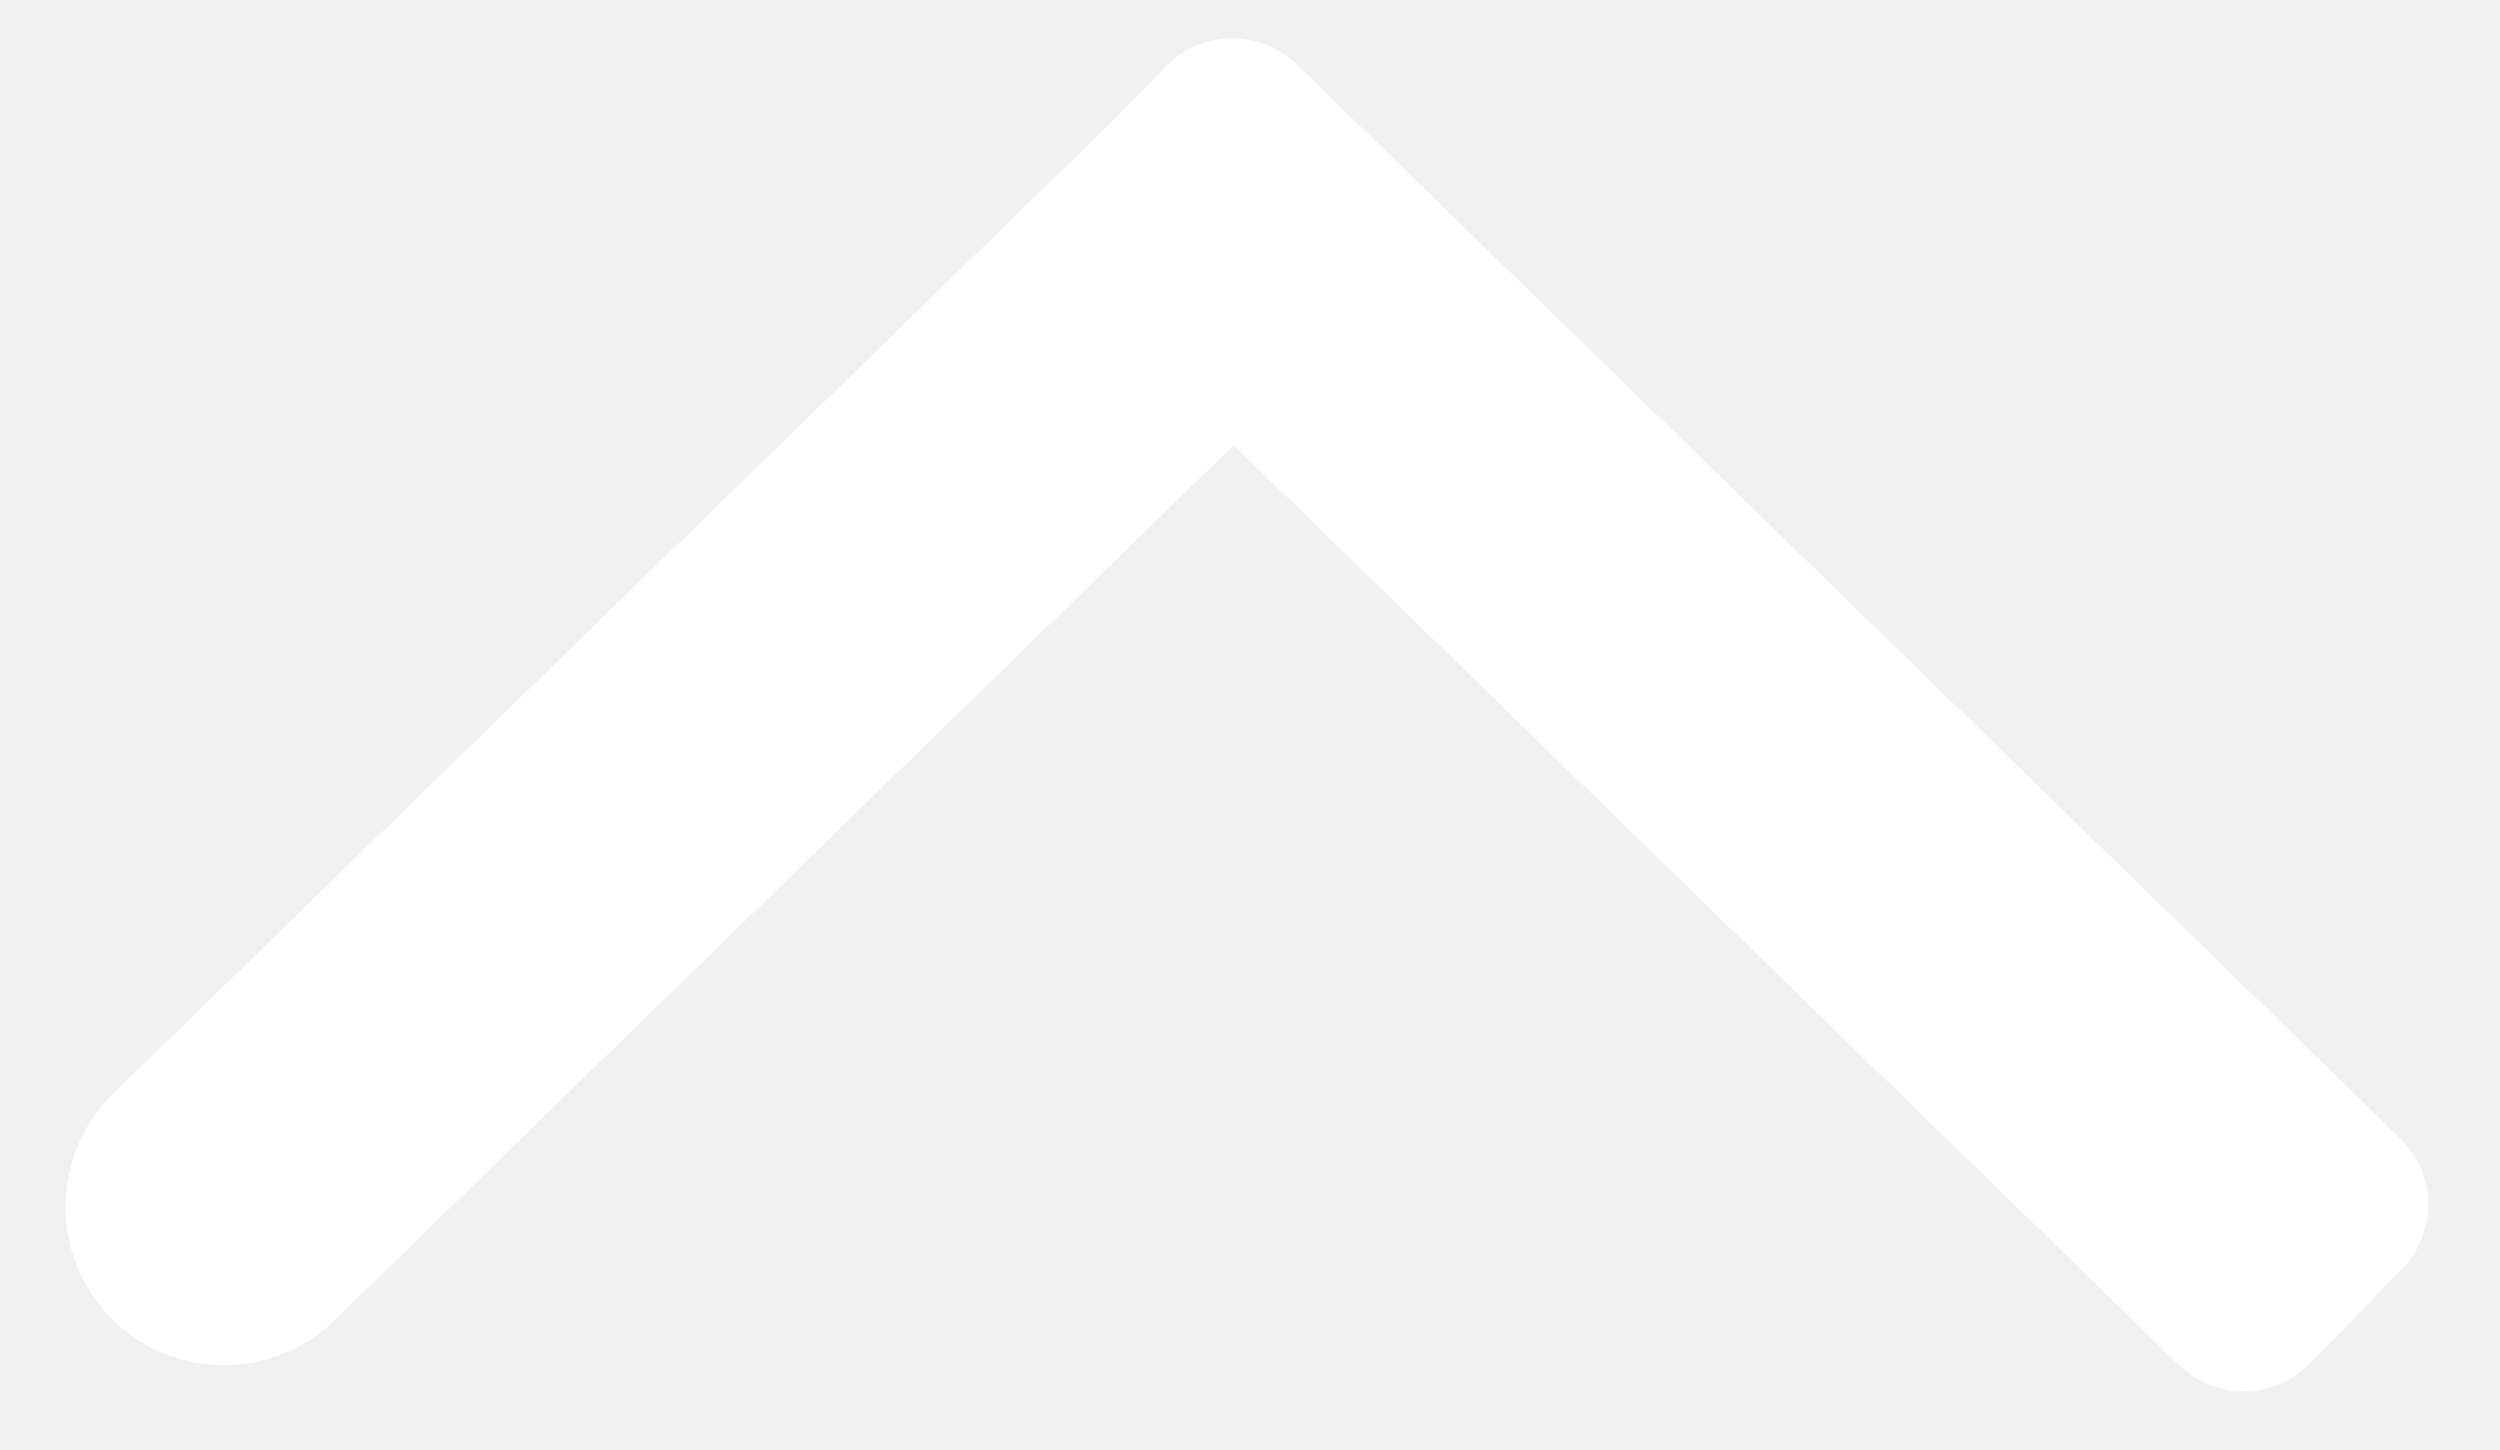
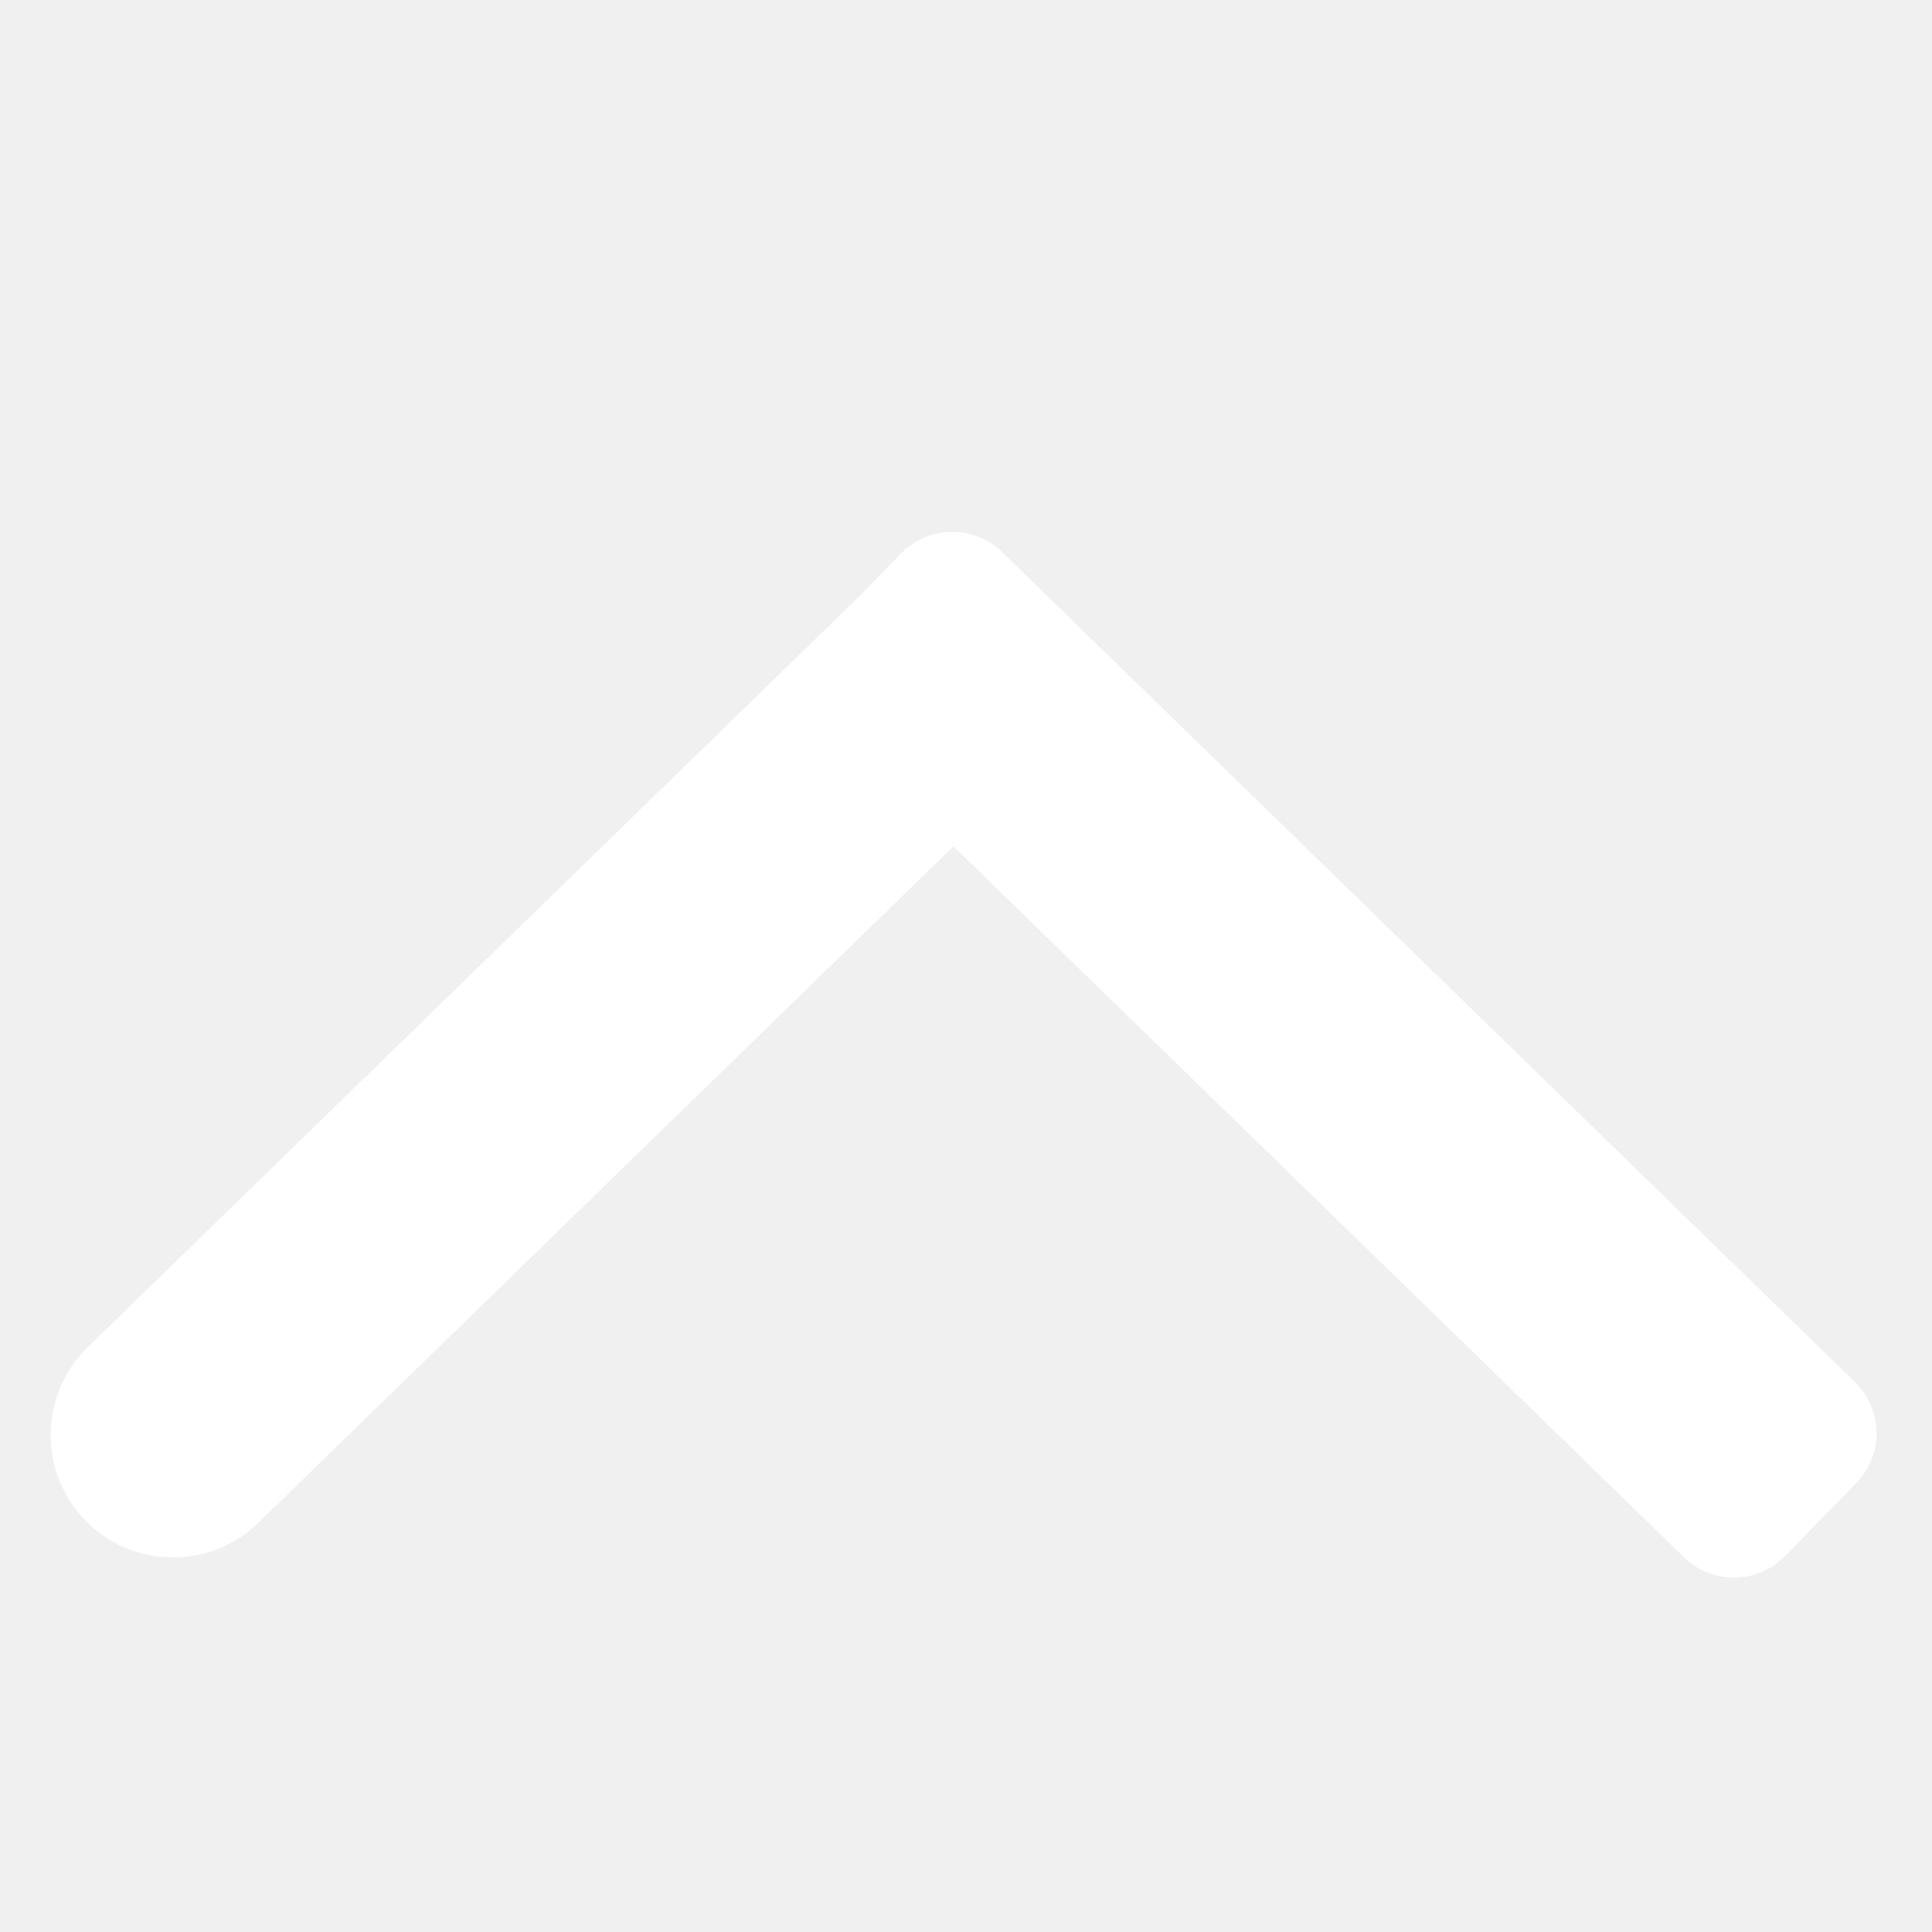
- <svg xmlns="http://www.w3.org/2000/svg" width="50" height="29" viewBox="0 0 50 29" fill="none">
+ <svg xmlns="http://www.w3.org/2000/svg" width="24" height="24" viewBox="0 0 50 24" fill="none">
  <rect width="34.518" height="6.335" rx="3.168" transform="matrix(-0.716658 0.697424 -0.696842 -0.717224 29.1523 4.54541)" fill="white" />
  <rect width="34.493" height="6.335" rx="1.847" transform="matrix(-0.716667 -0.697415 0.697997 -0.716101 44.9082 28.5928)" fill="white" />
</svg>
